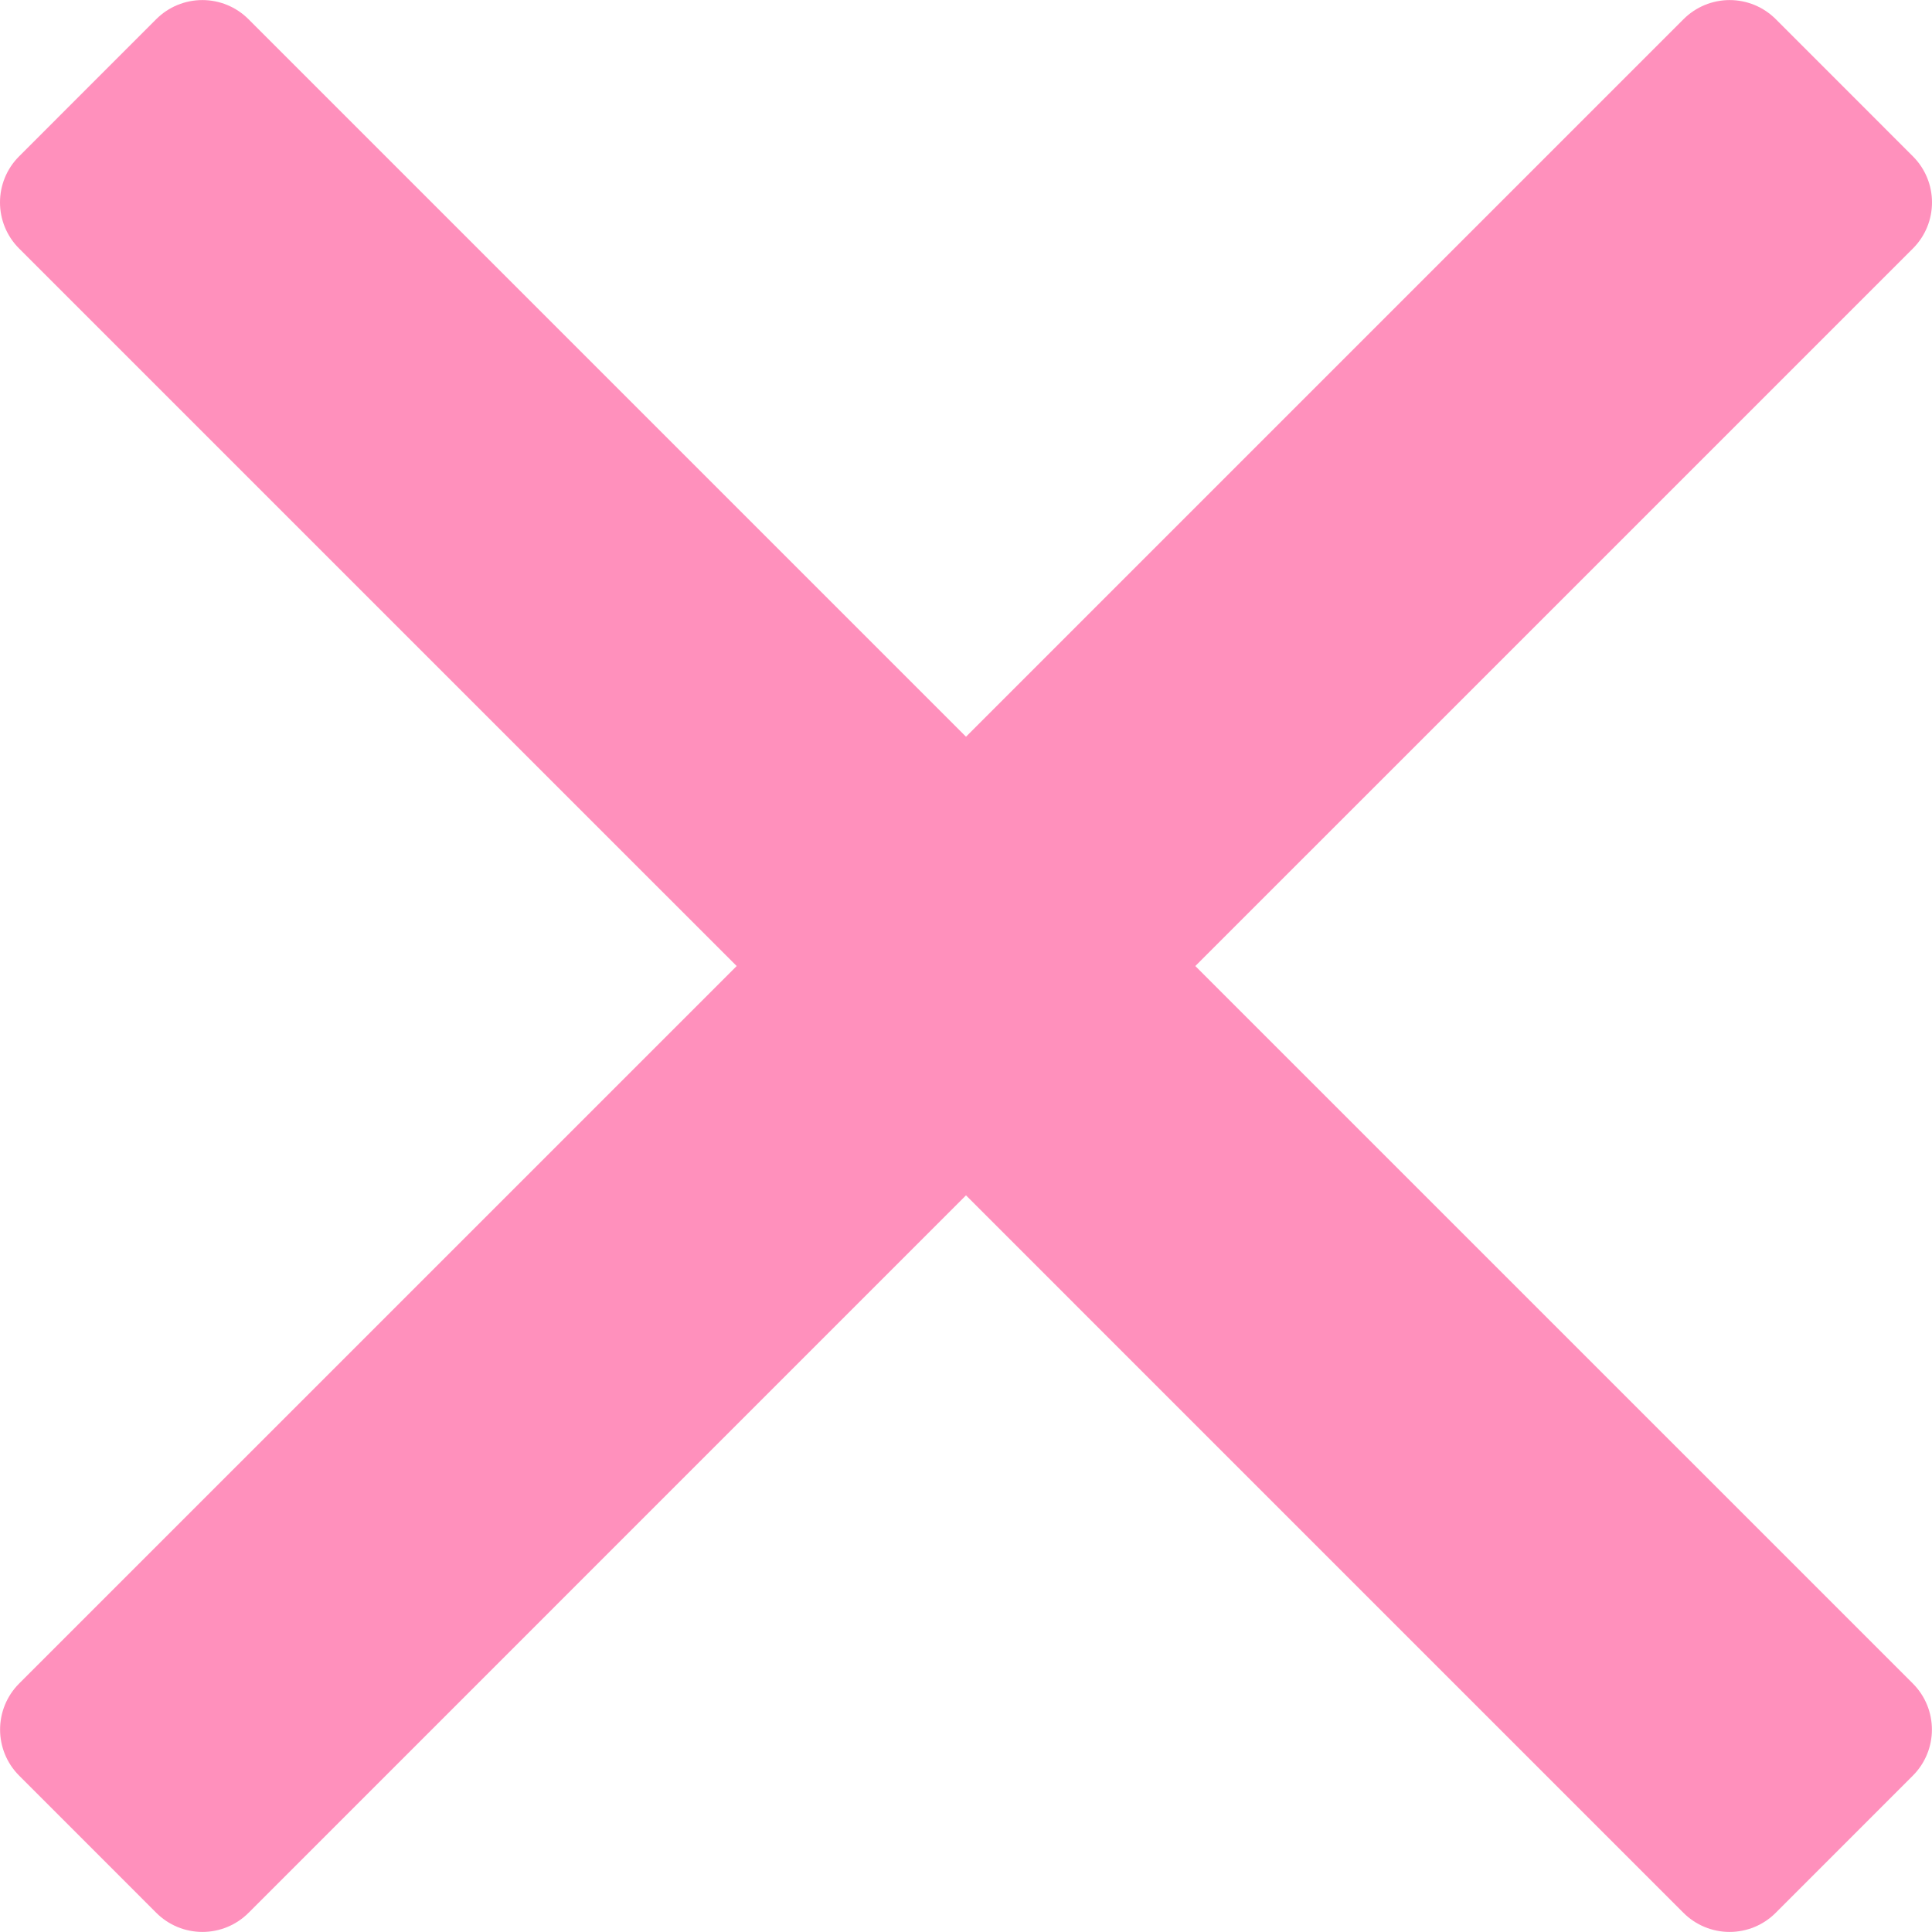
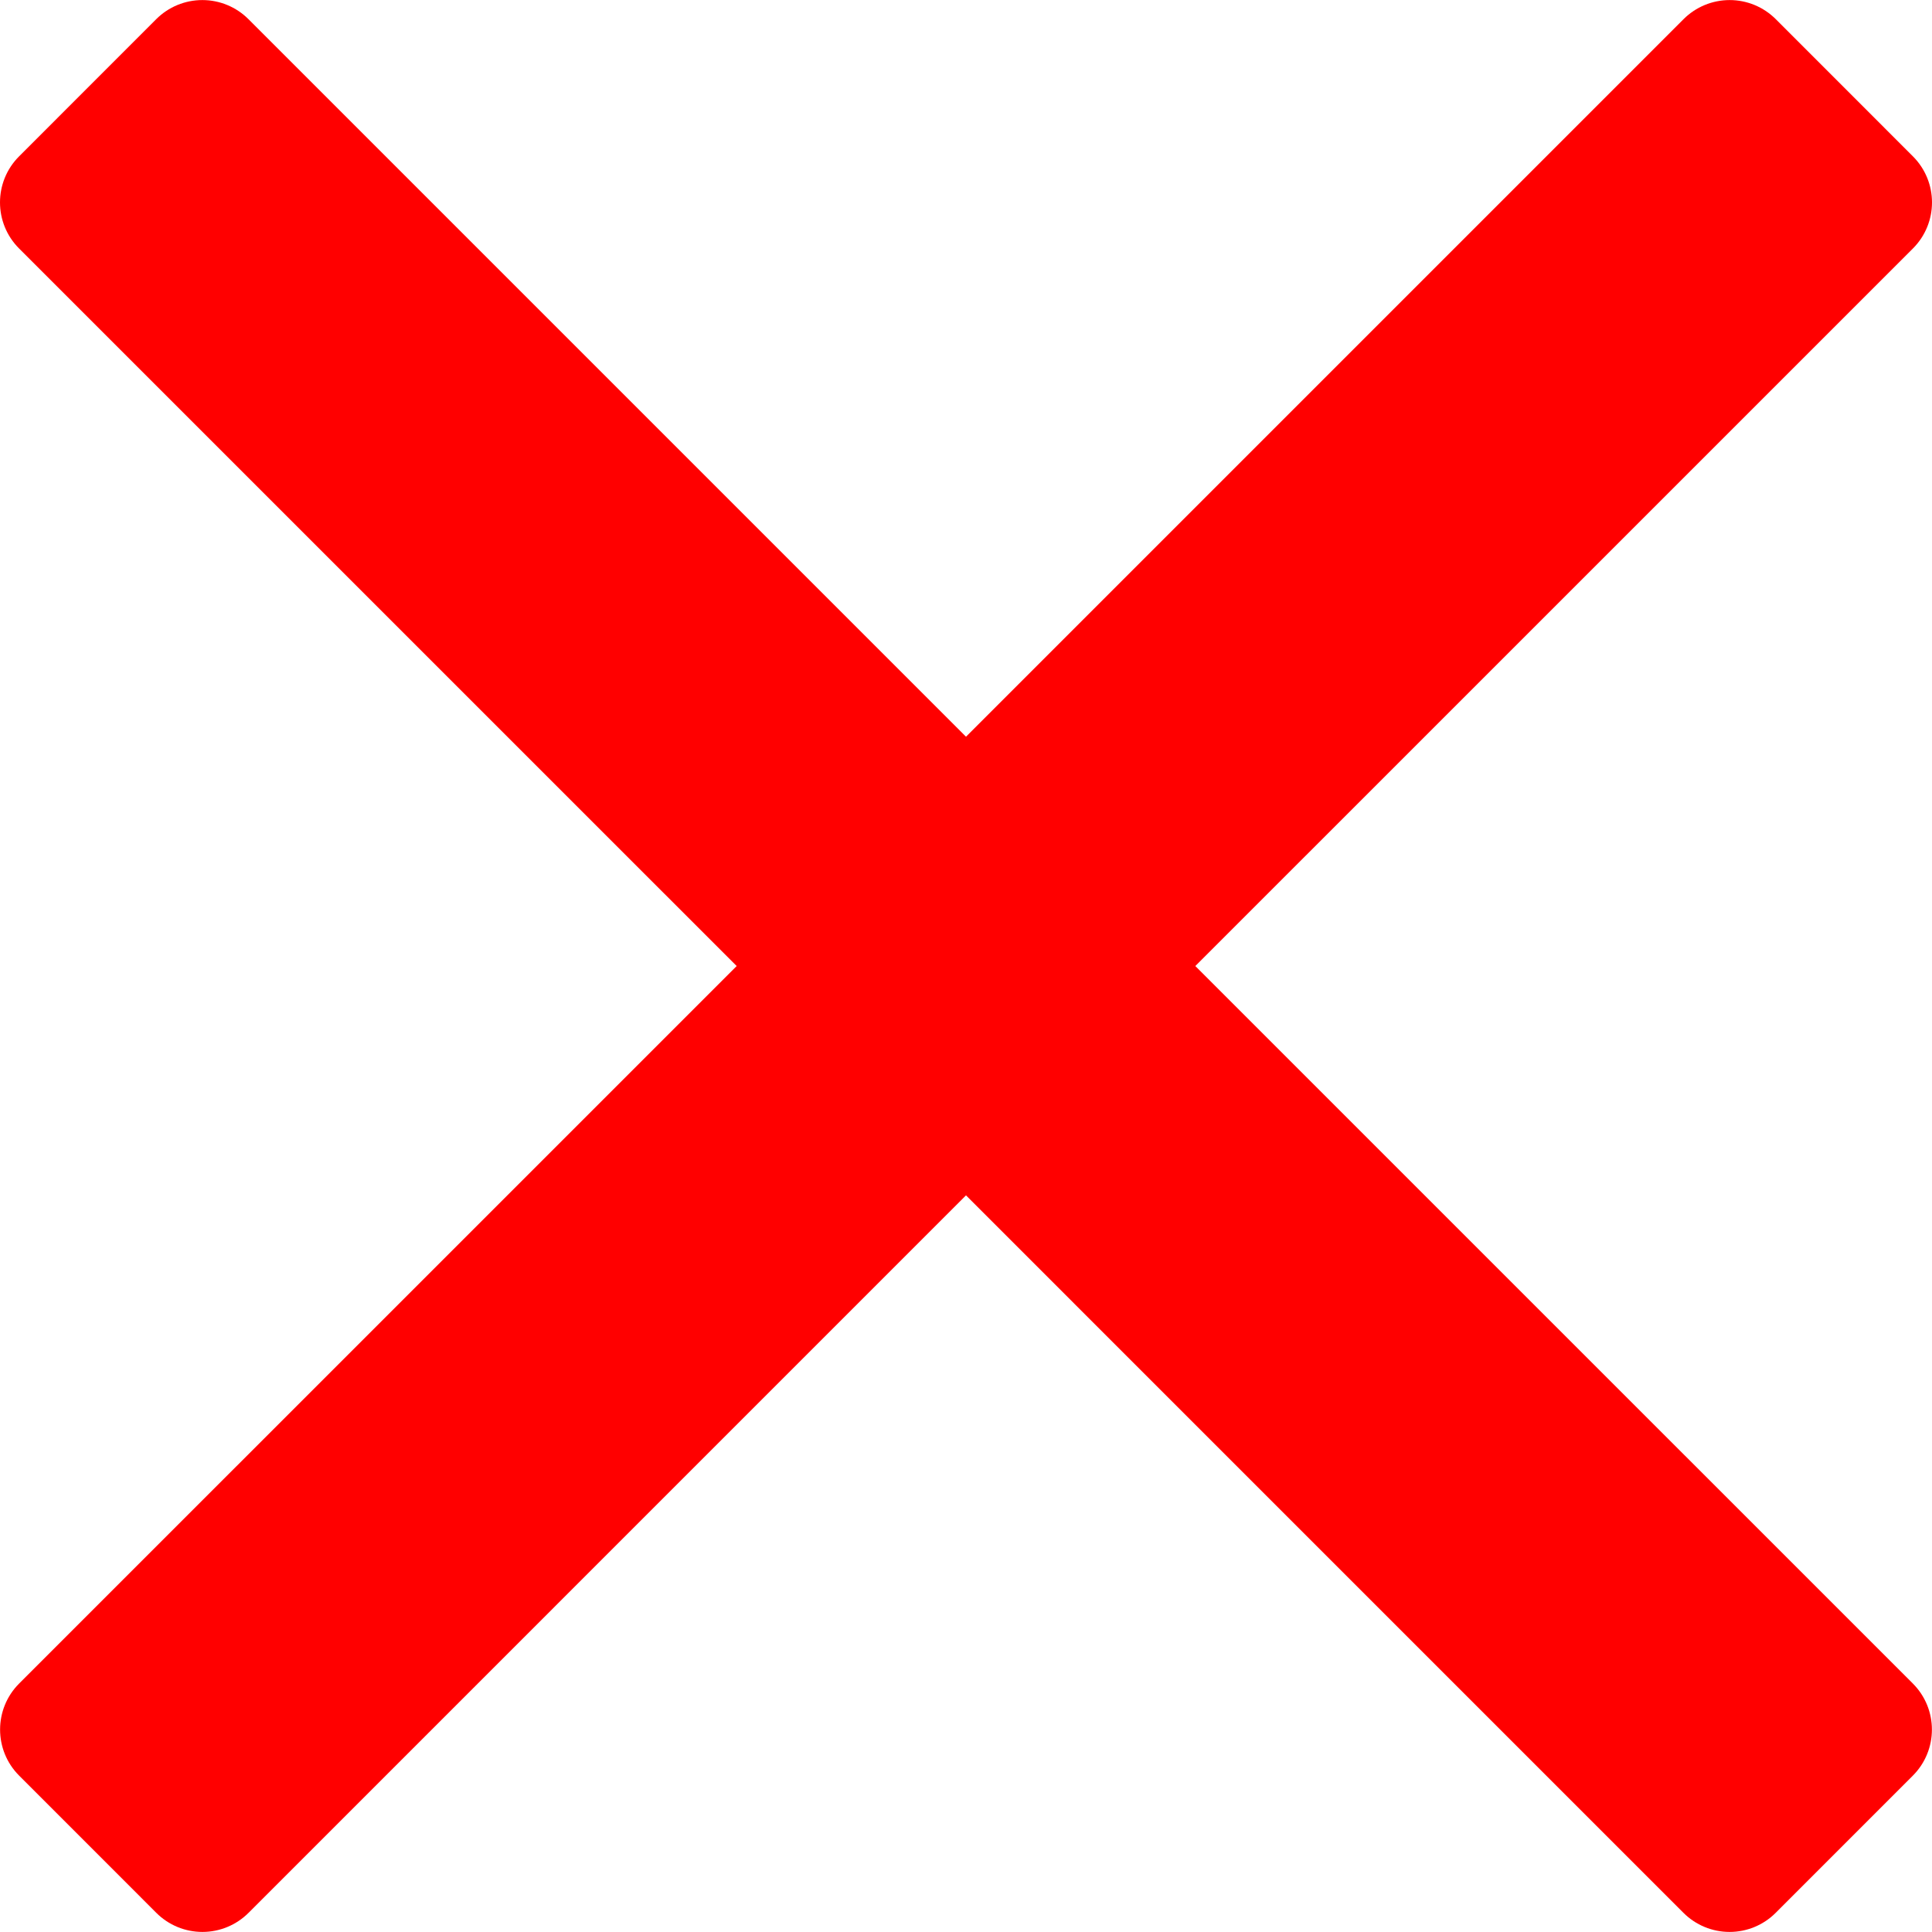
- <svg xmlns="http://www.w3.org/2000/svg" fill="#FF90BC" height="800px" width="800px" version="1.1" id="Capa_1" viewBox="0 0 460.775 460.775" xml:space="preserve">
+ <svg xmlns="http://www.w3.org/2000/svg" fill="#FF0000" height="800px" width="800px" version="1.1" id="Capa_1" viewBox="0 0 460.775 460.775" xml:space="preserve">
  <path d="M285.08,230.397L456.218,59.27c6.076-6.077,6.076-15.911,0-21.986L423.511,4.565c-2.913-2.911-6.866-4.55-10.992-4.55  c-4.127,0-8.08,1.639-10.993,4.55l-171.138,171.14L59.25,4.565c-2.913-2.911-6.866-4.55-10.993-4.55  c-4.126,0-8.08,1.639-10.992,4.55L4.558,37.284c-6.077,6.075-6.077,15.909,0,21.986l171.138,171.128L4.575,401.505  c-6.074,6.077-6.074,15.911,0,21.986l32.709,32.719c2.911,2.911,6.865,4.55,10.992,4.55c4.127,0,8.08-1.639,10.994-4.55  l171.117-171.12l171.118,171.12c2.913,2.911,6.866,4.55,10.993,4.55c4.128,0,8.081-1.639,10.992-4.55l32.709-32.719  c6.074-6.075,6.074-15.909,0-21.986L285.08,230.397z" />
</svg>
